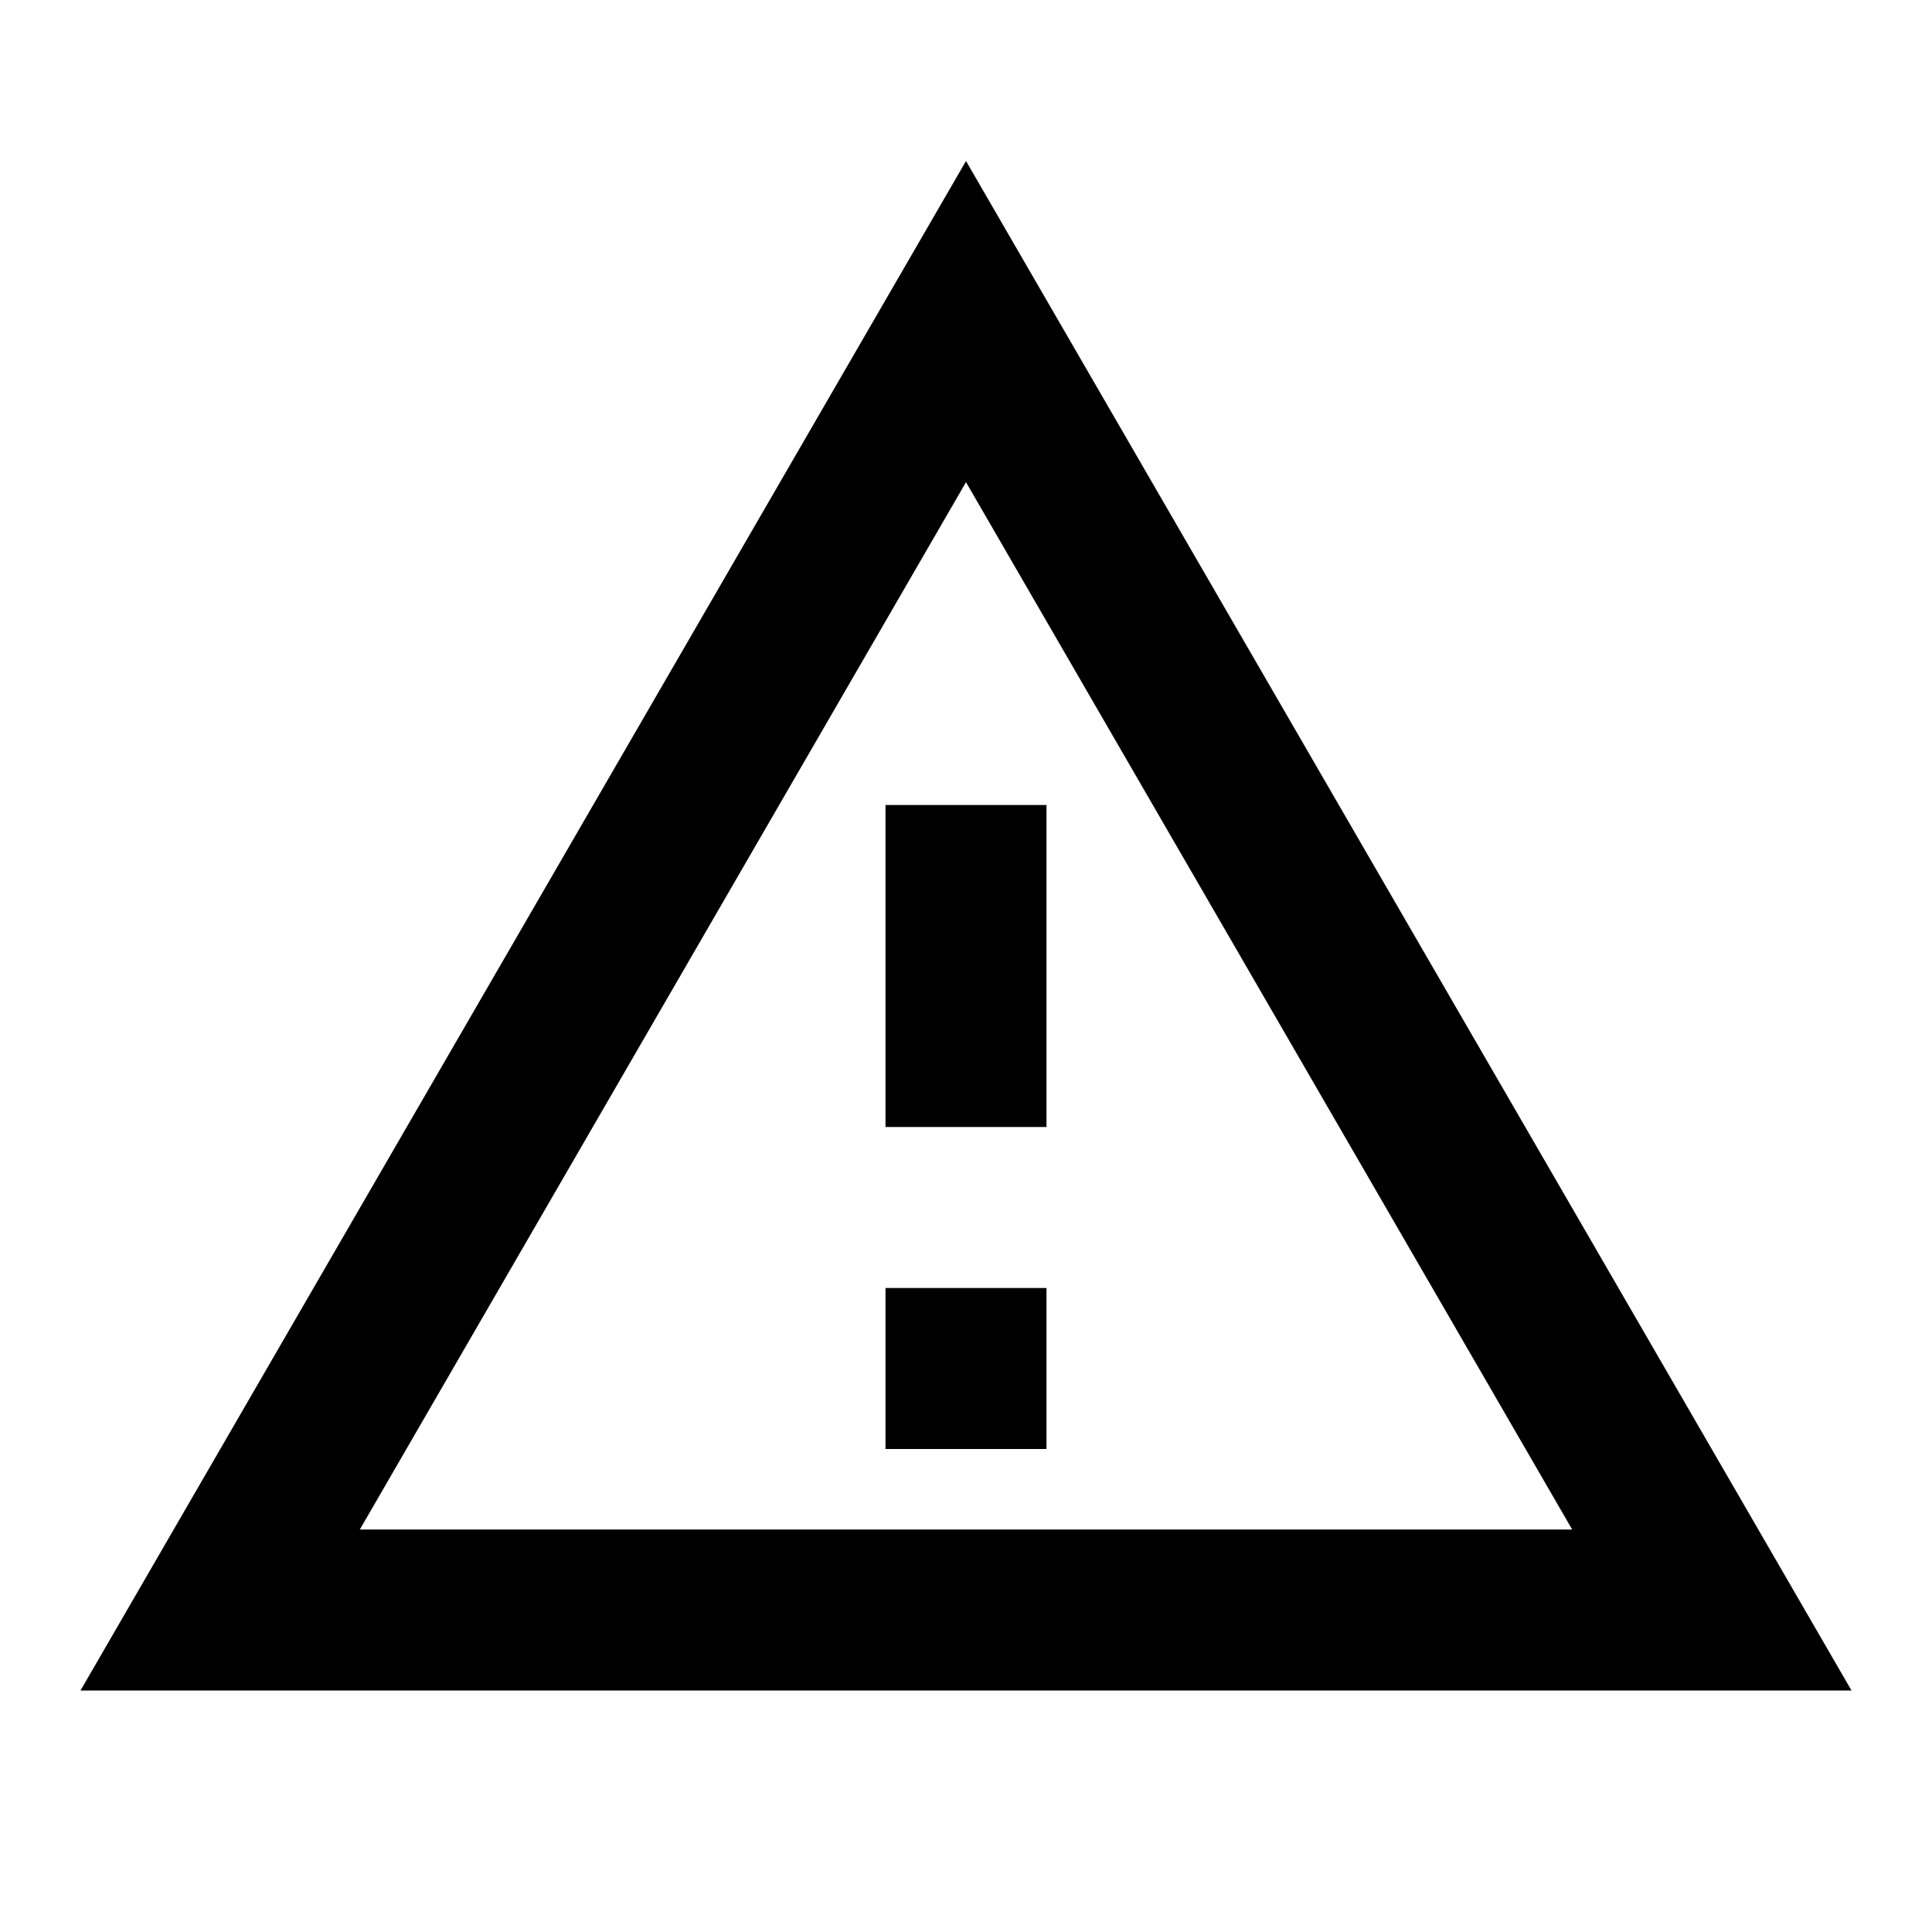
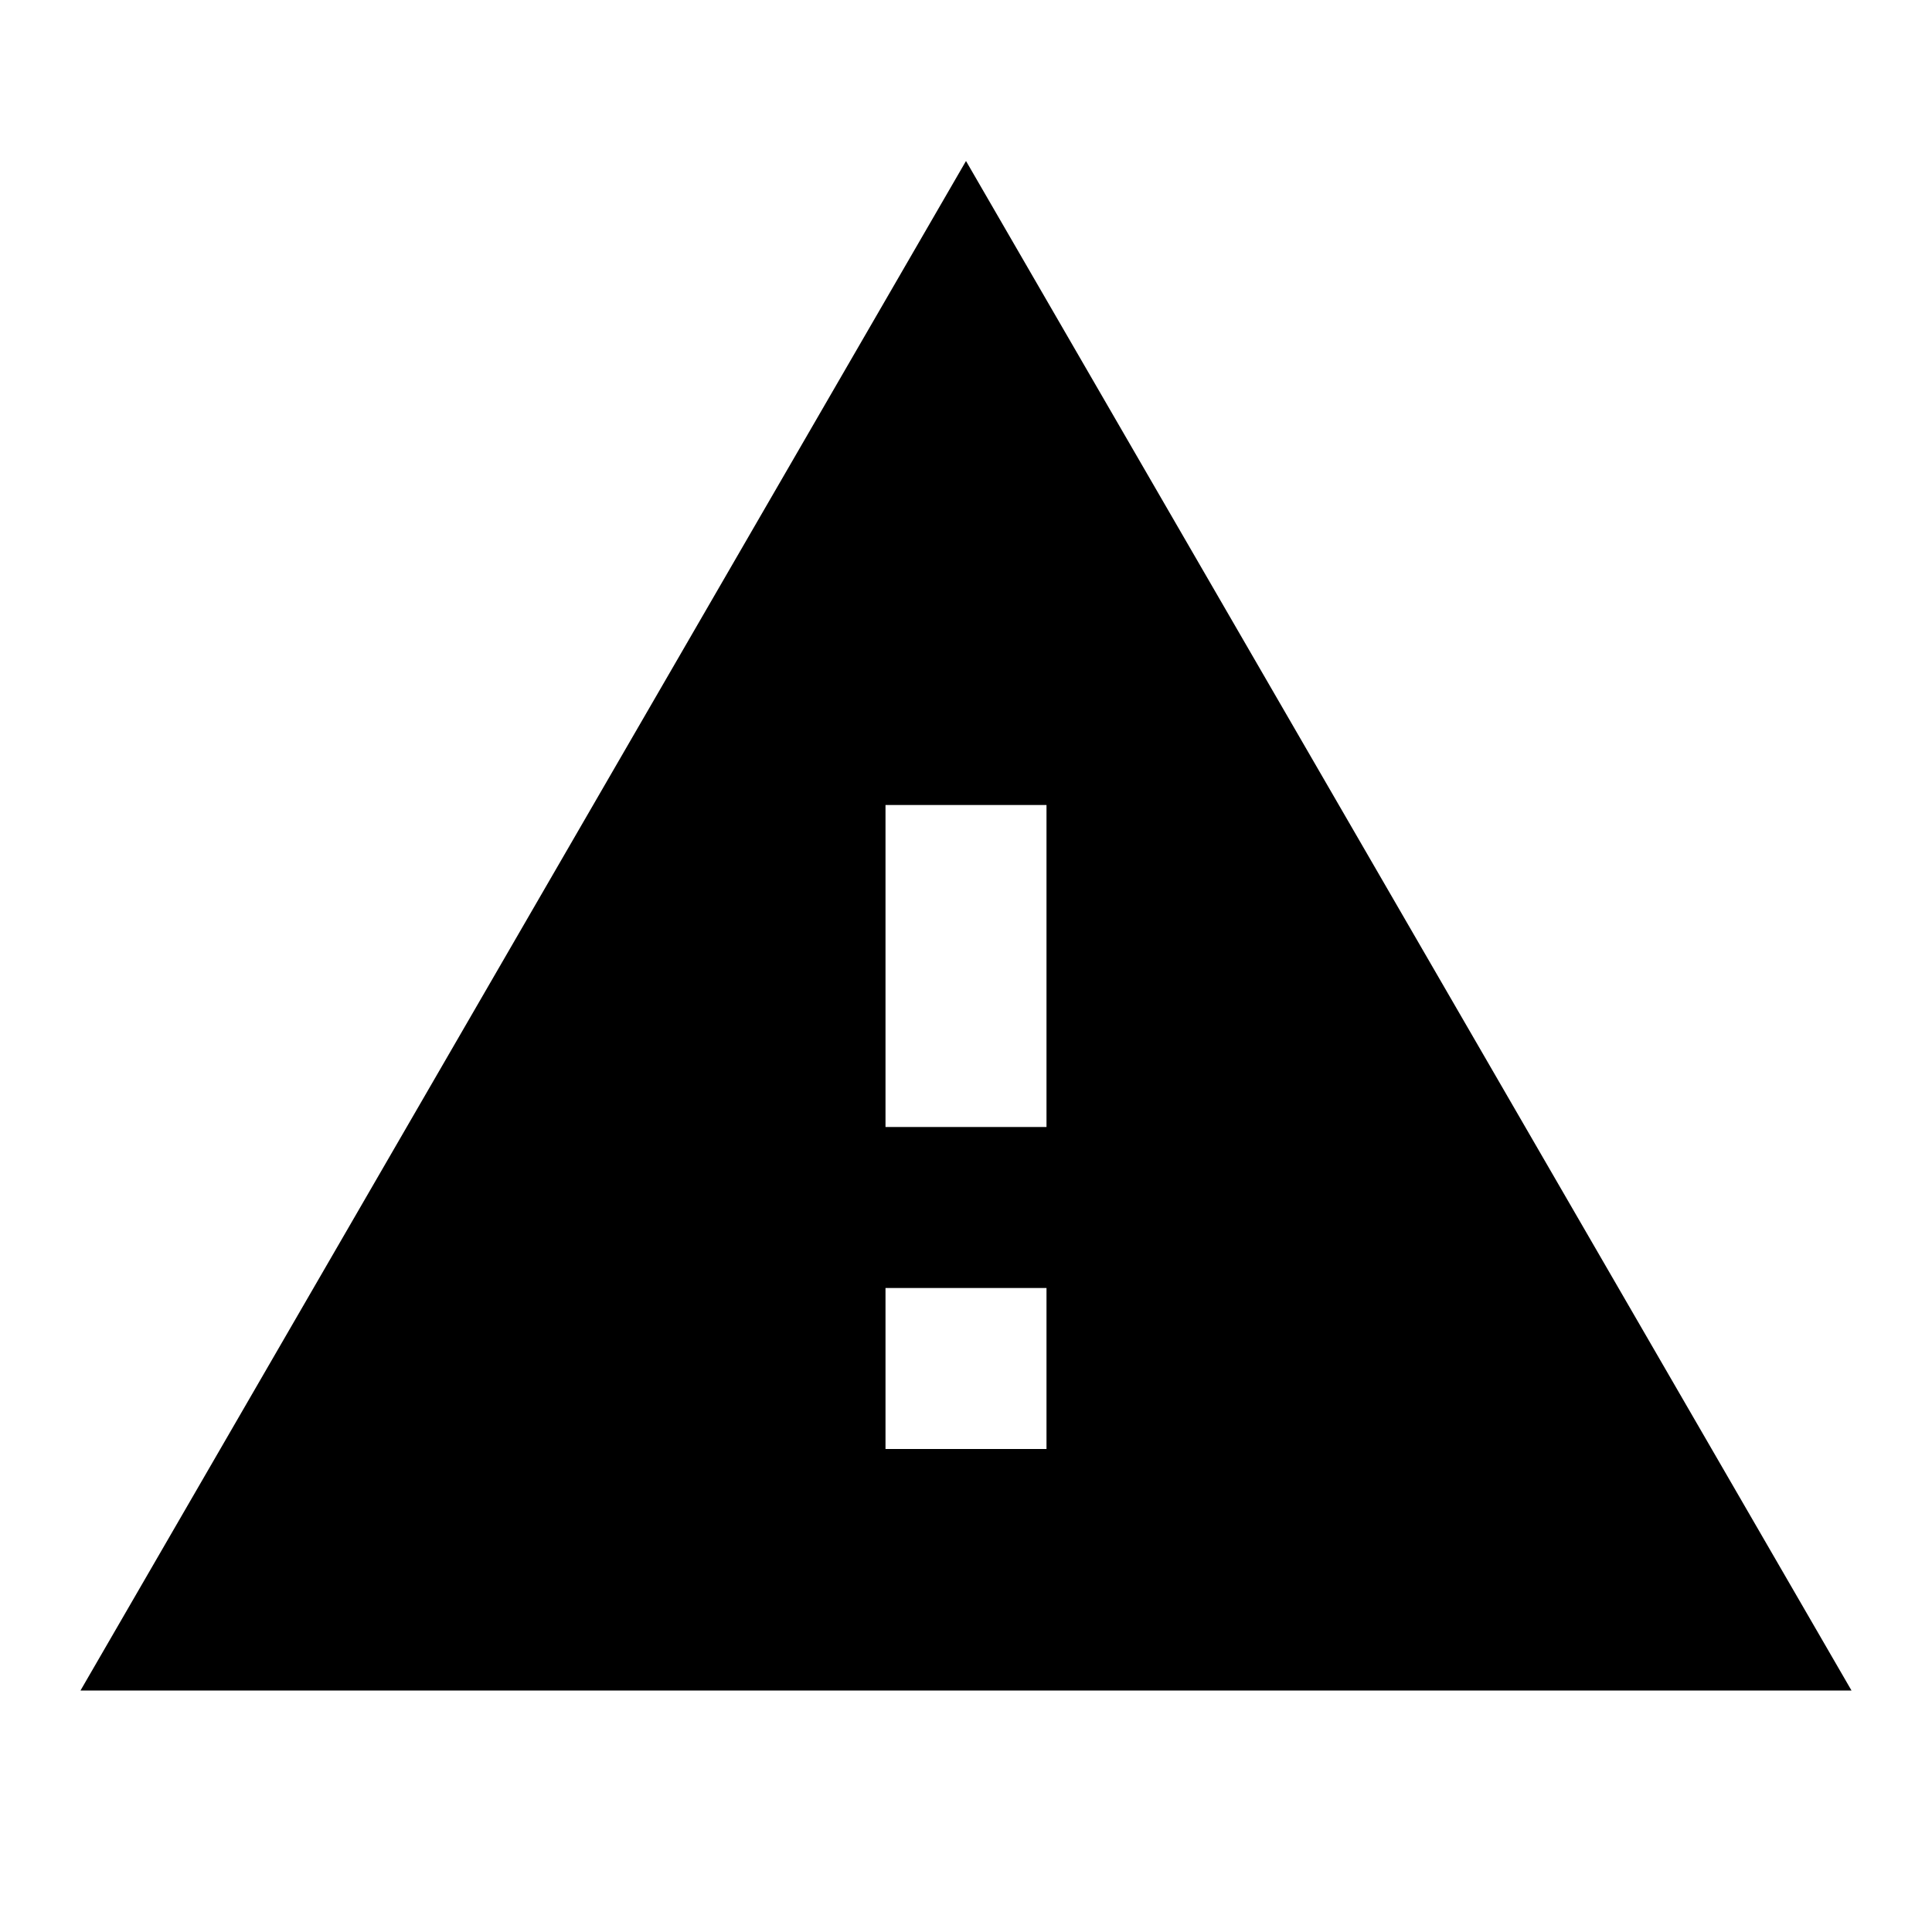
<svg xmlns="http://www.w3.org/2000/svg" height="24px" viewBox="0 0 24 24" width="24px" fill="#000000">
-   <path d="M0 0h24v24H0V0z" fill="none" />
-   <path d="M12 5.99L19.53 19H4.47L12 5.99M12 2L1 21h22L12 2zm1 14h-2v2h2v-2zm0-6h-2v4h2v-4z" />
+   <path d="M0 0h24v24H0z" fill="none" />
+   <path d="M1 21h22L12 2 1 21zm12-3h-2v-2h2v2zm0-4h-2v-4h2v4z" />
</svg>
